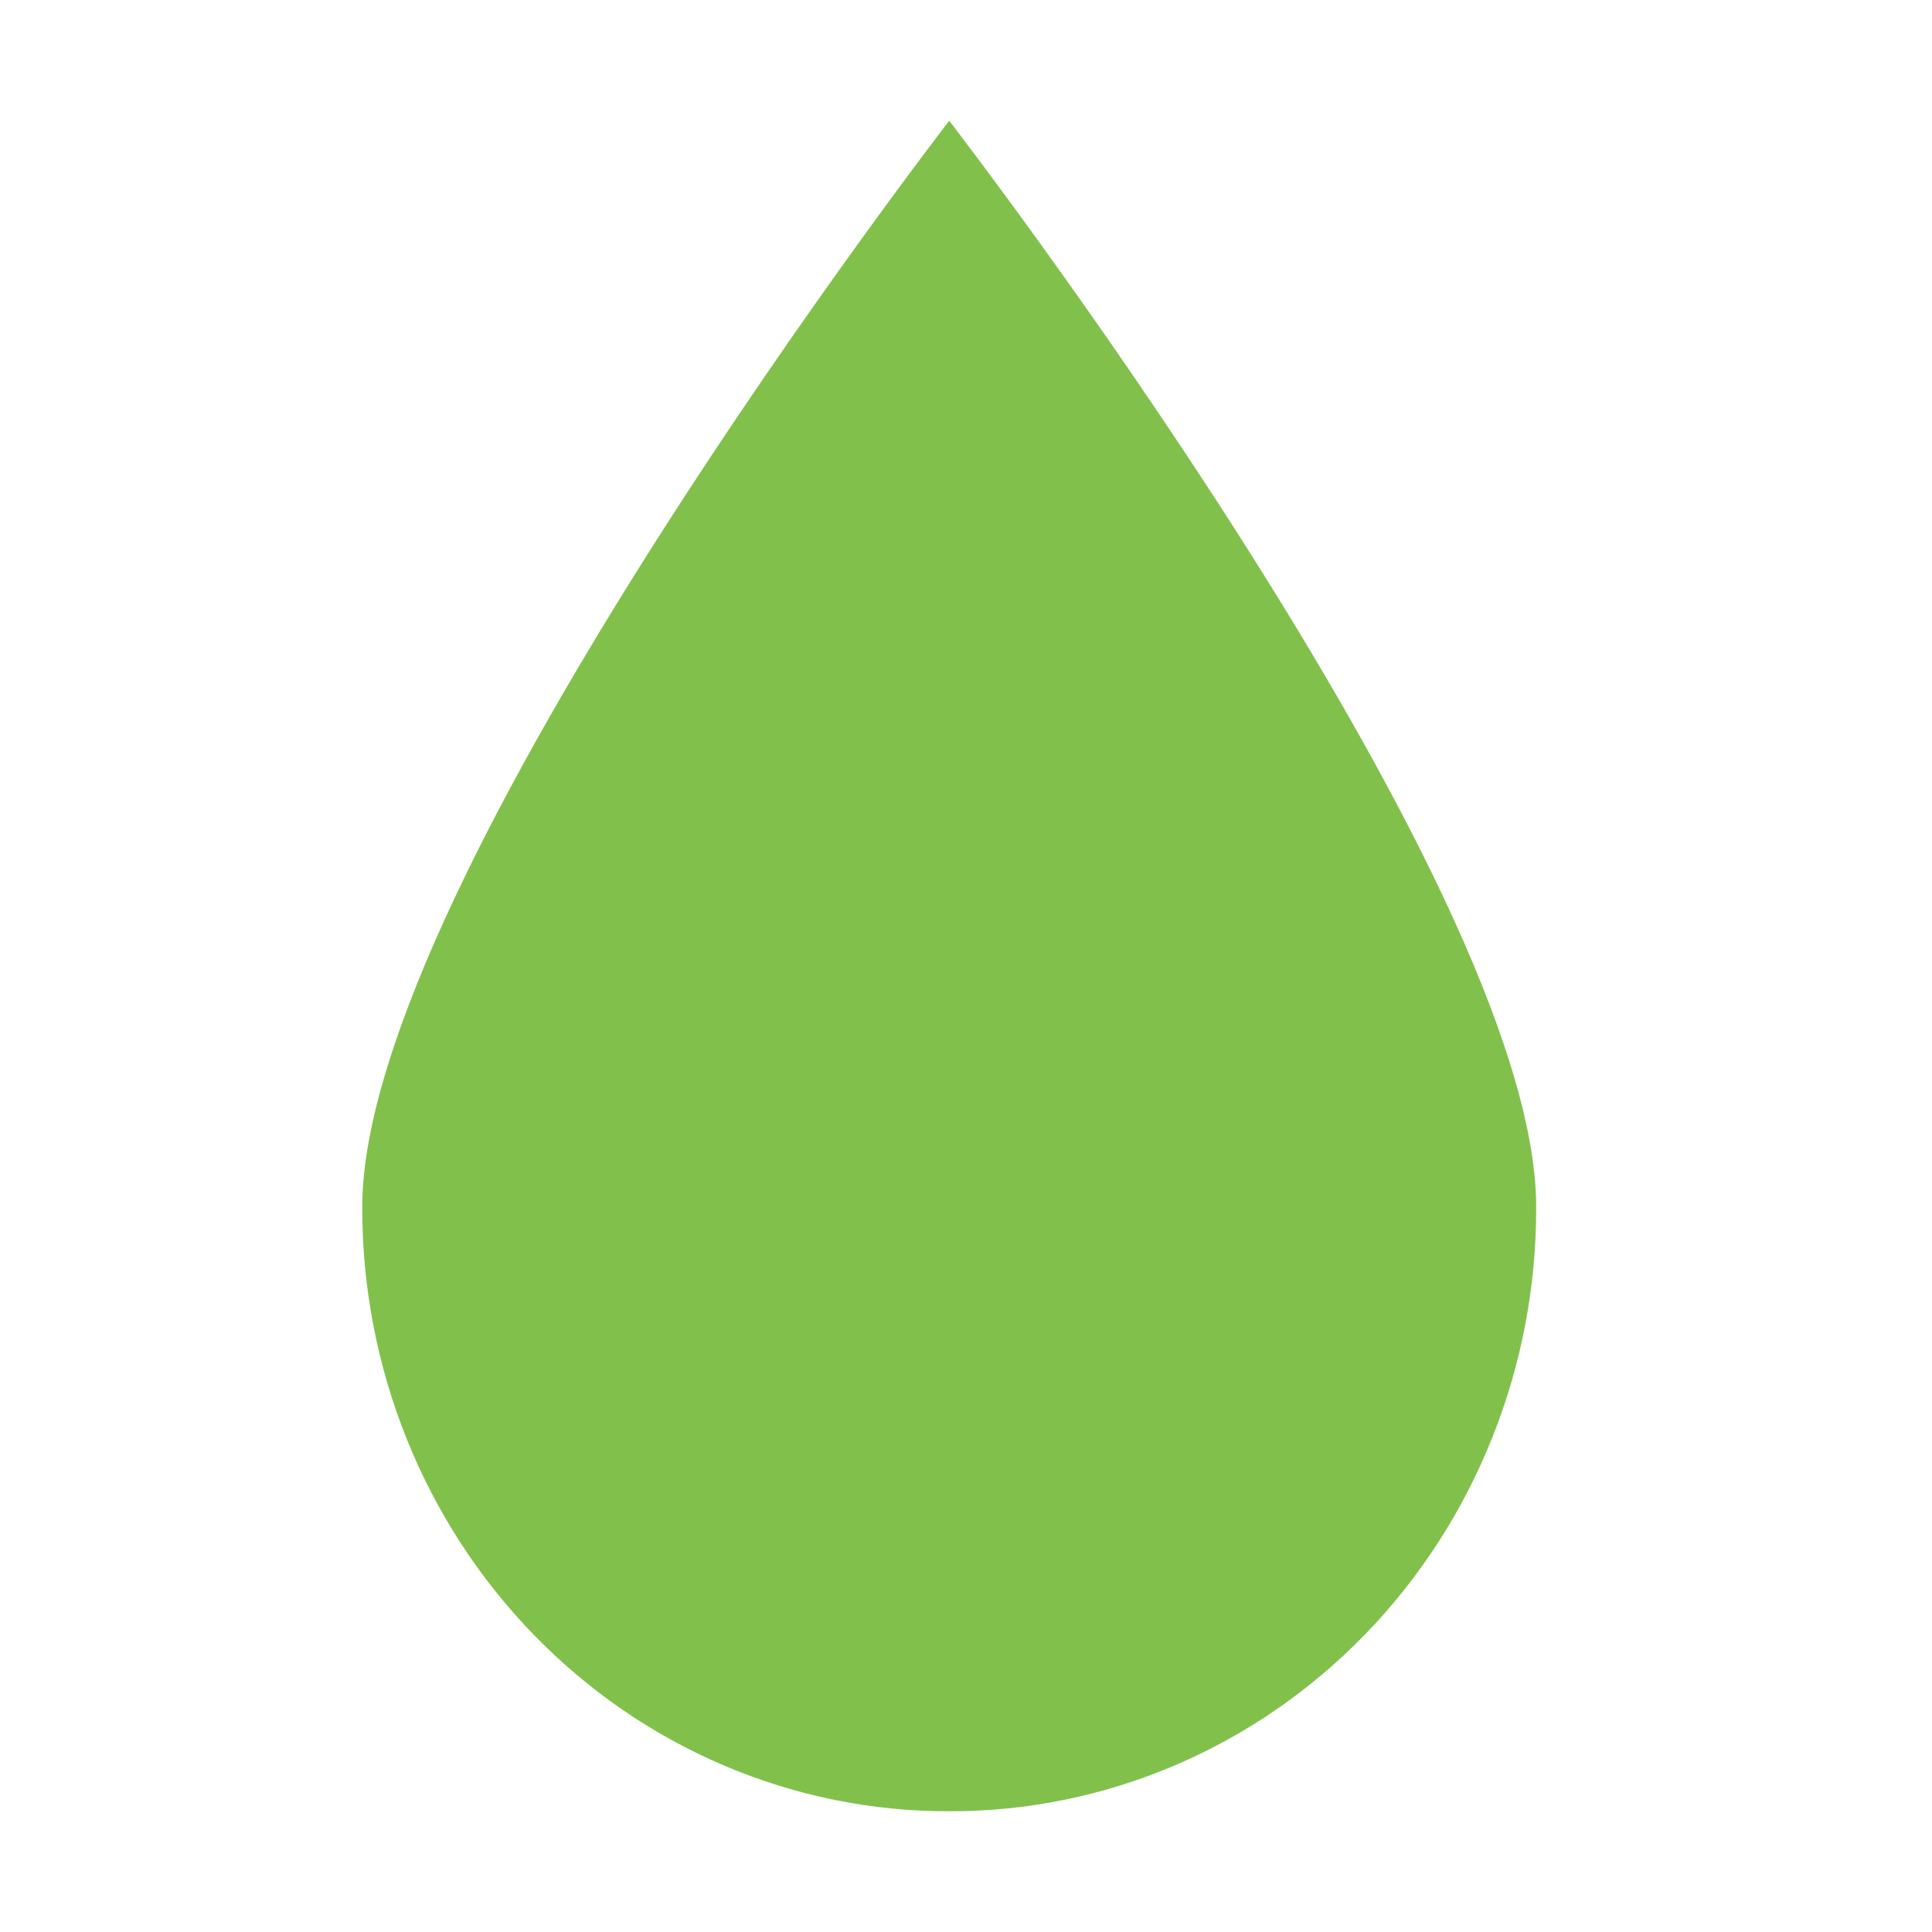
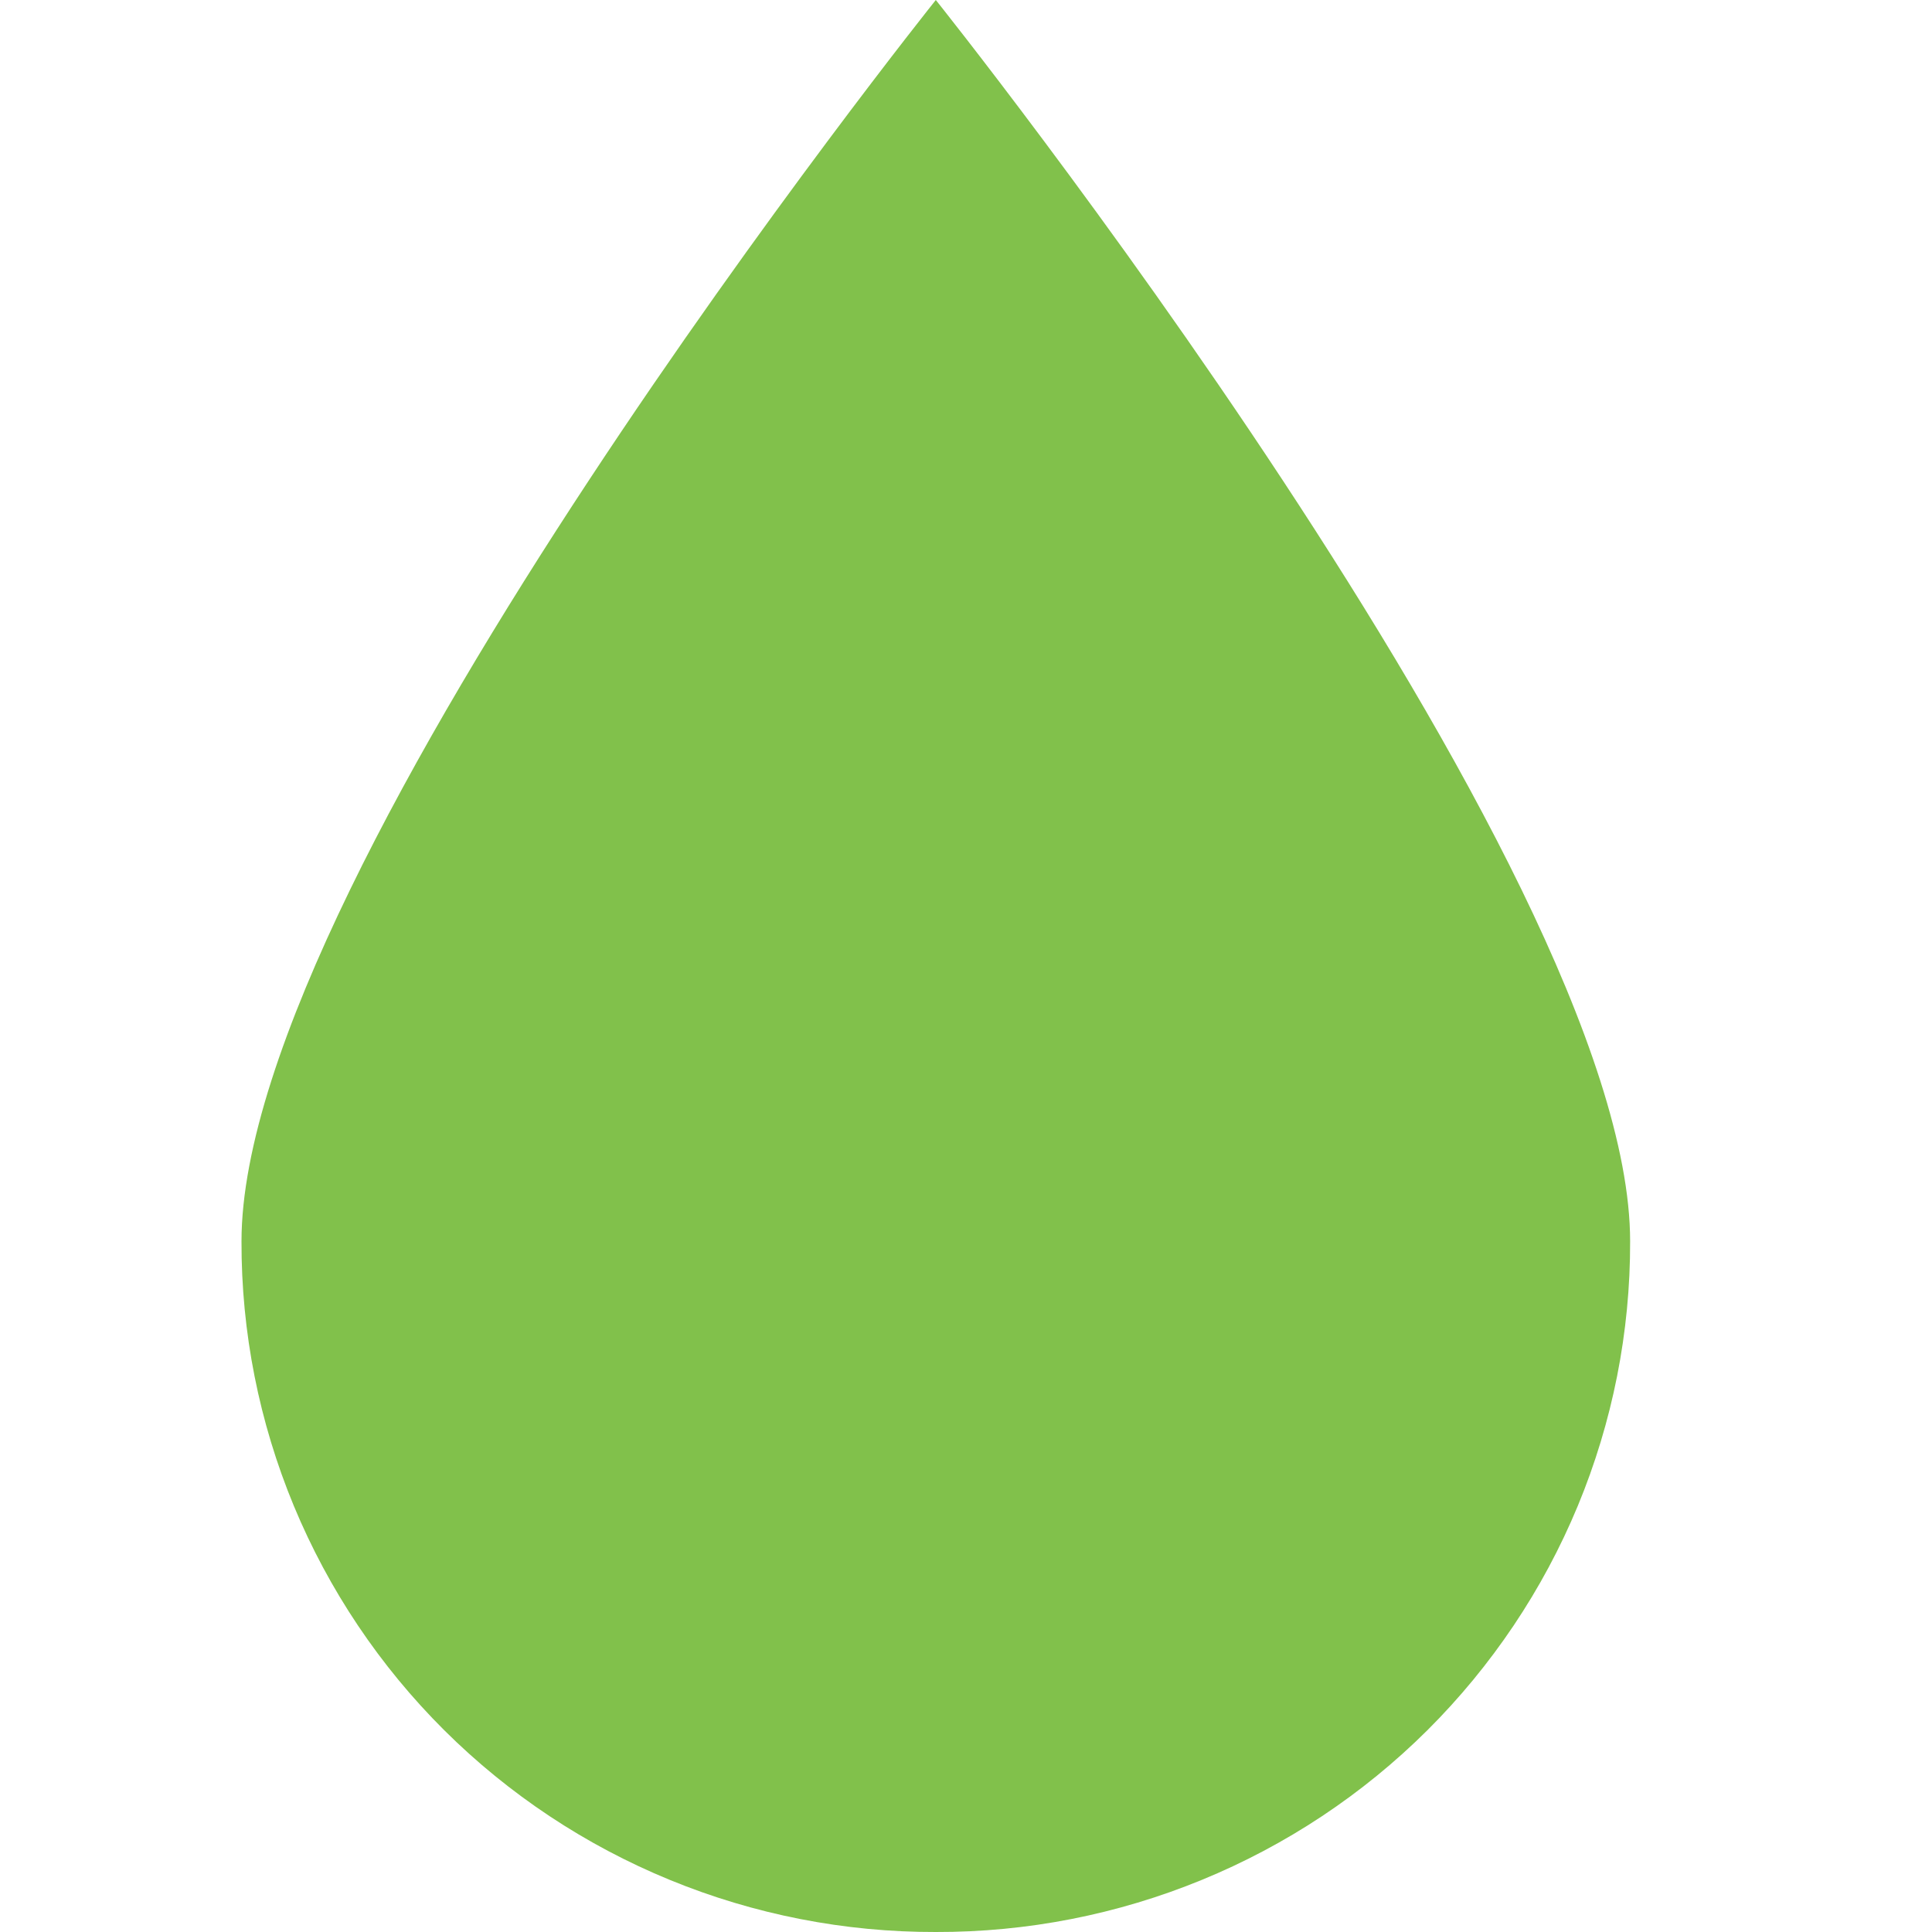
<svg xmlns="http://www.w3.org/2000/svg" width="32" height="32" viewBox="0 0 32 32" fill="none">
-   <path d="M15.722 30C14.444 30.004 13.179 29.747 11.998 29.245C10.816 28.744 9.743 28.006 8.84 27.076C7.936 26.146 7.22 25.041 6.733 23.825C6.246 22.609 5.997 21.306 6 19.99C6 14.58 15.722 2 15.722 2C15.722 2 25.444 14.58 25.444 19.99C25.448 21.306 25.199 22.609 24.711 23.825C24.224 25.041 23.508 26.146 22.605 27.076C21.701 28.006 20.628 28.744 19.447 29.245C18.266 29.747 17 30.004 15.722 30Z" fill="#81C14B" />
+   <path d="M15.5 32C13.989 32.004 12.491 31.711 11.094 31.137C9.697 30.564 8.428 29.722 7.359 28.659C6.29 27.595 5.444 26.333 4.867 24.943C4.291 23.553 3.996 22.064 4 20.56C4 14.377 15.5 0 15.5 0C15.5 0 27 14.377 27 20.56C27.004 22.064 26.709 23.553 26.133 24.943C25.556 26.333 24.709 27.595 23.641 28.659C22.572 29.722 21.303 30.564 19.906 31.137C18.509 31.711 17.011 32.004 15.5 32Z" fill="#81C14B" />
</svg>
